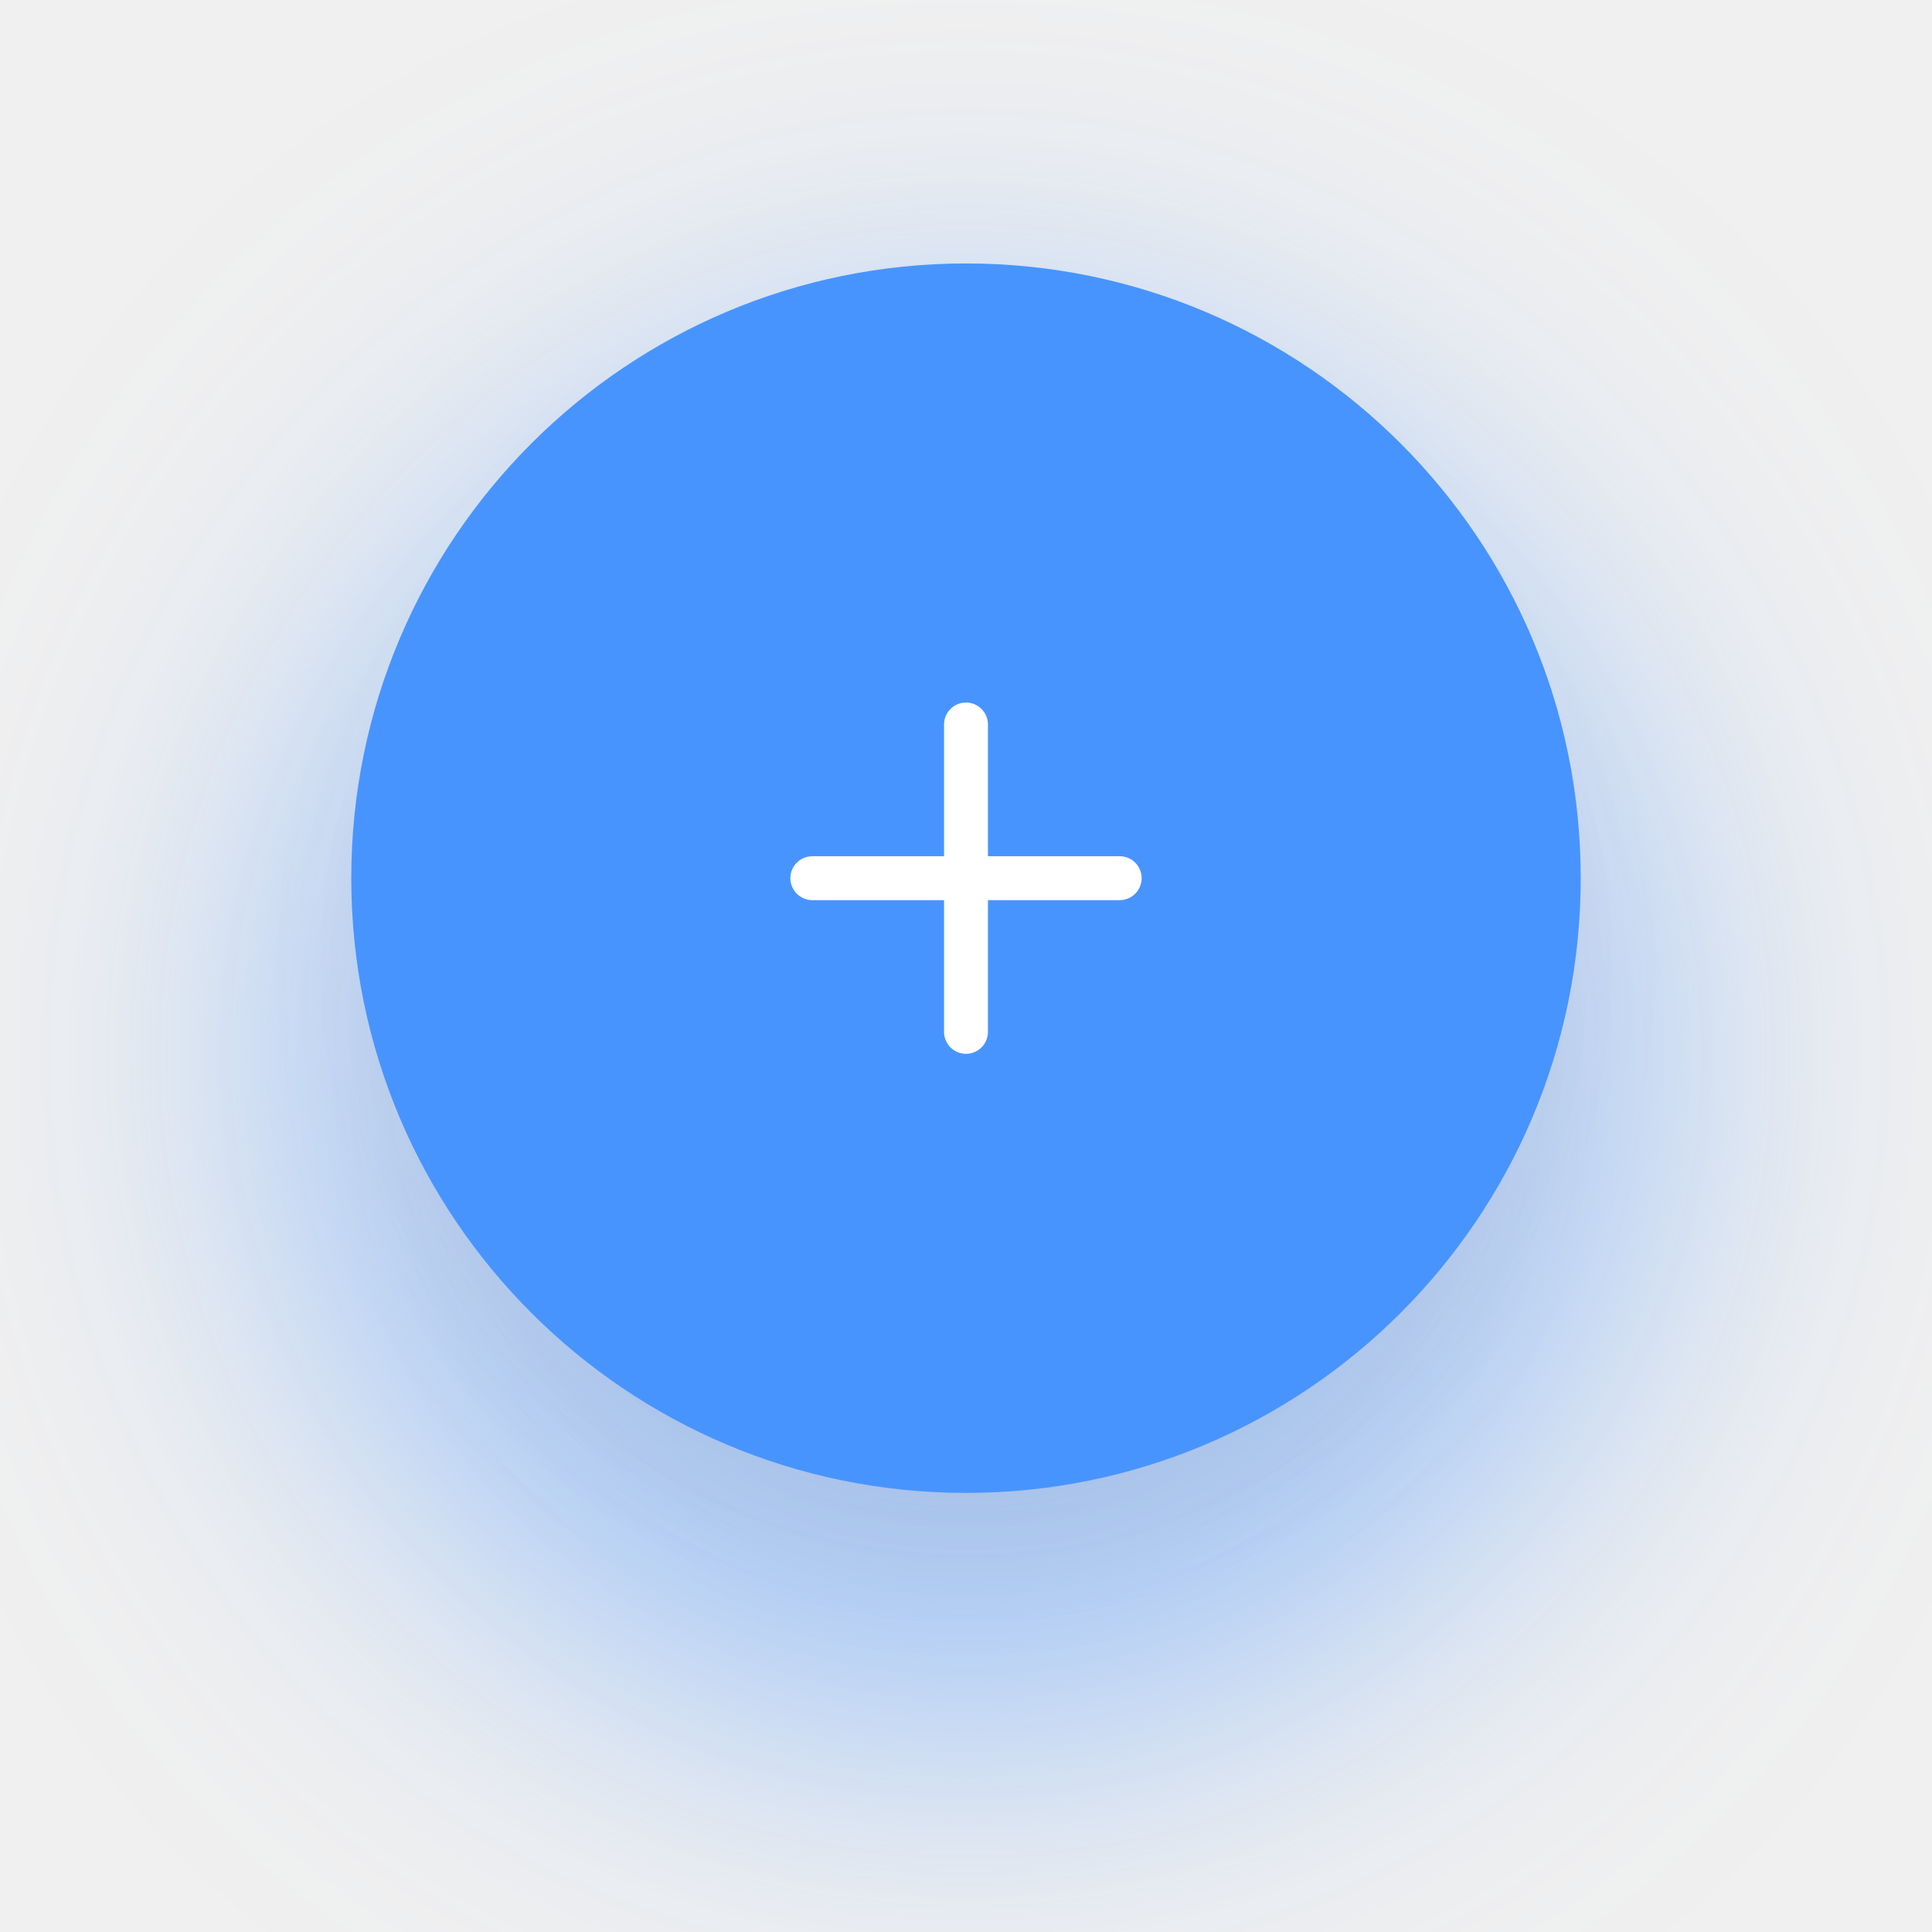
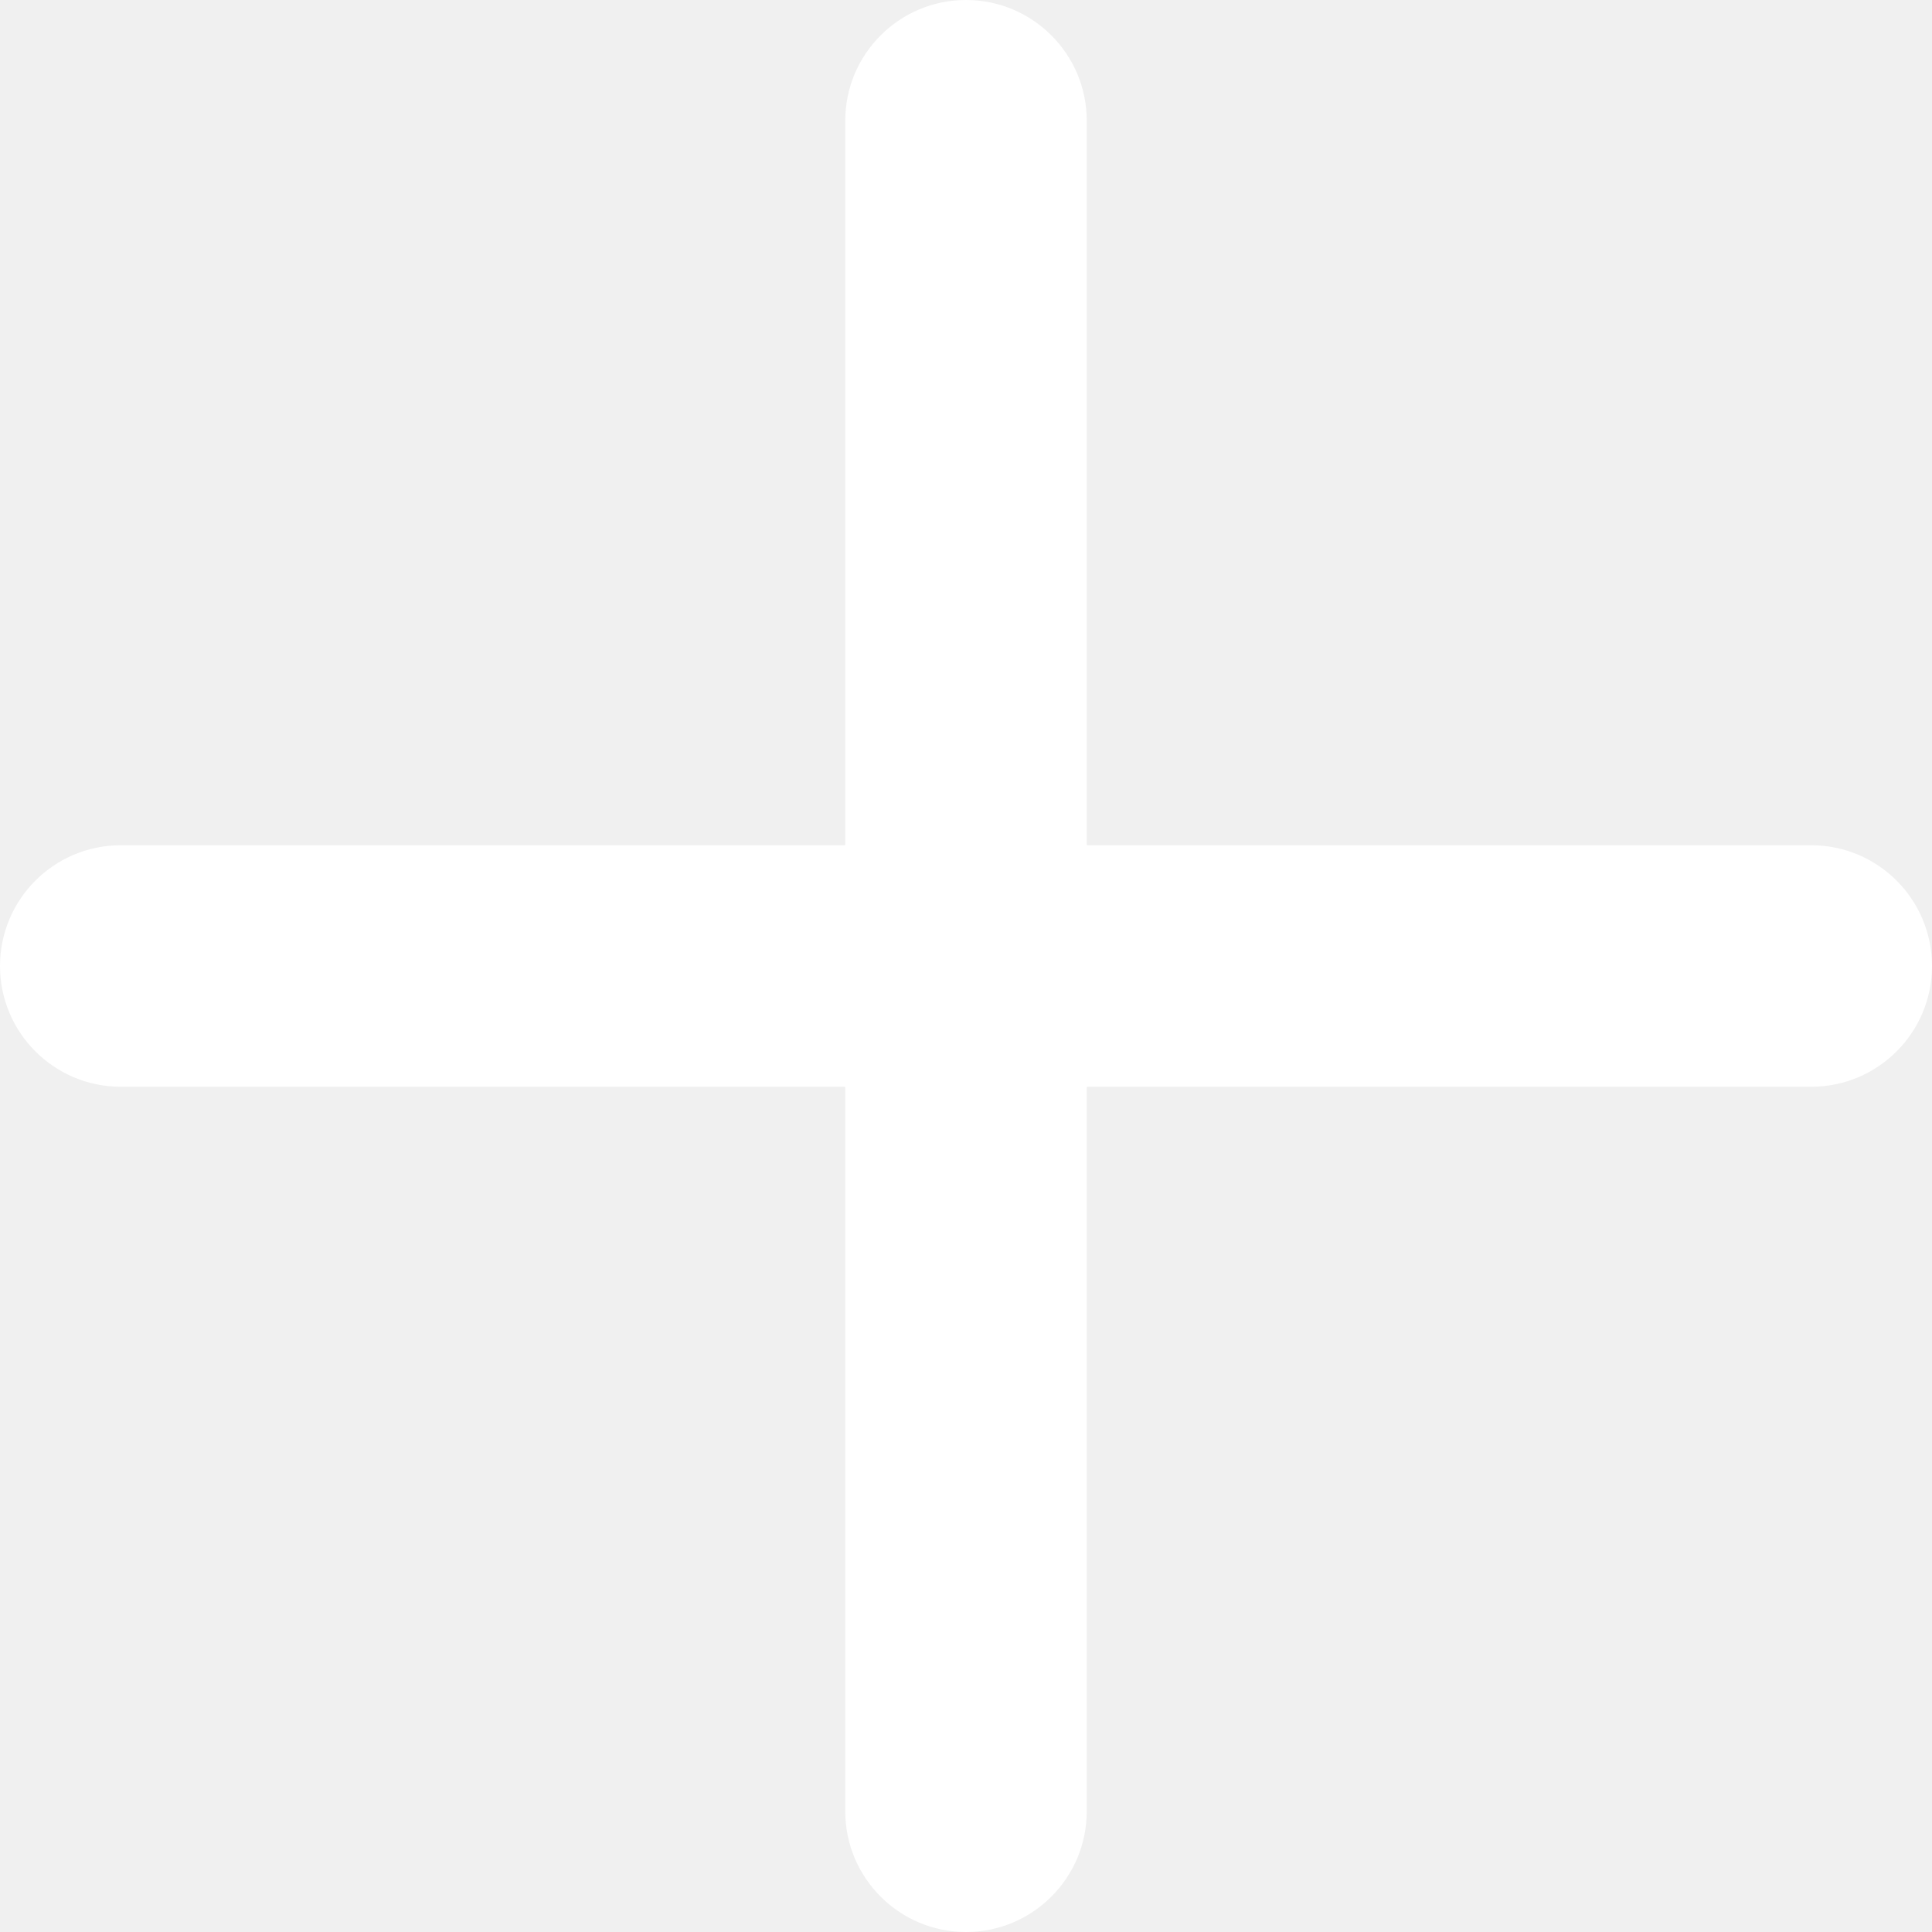
- <svg xmlns="http://www.w3.org/2000/svg" width="88" height="88" viewBox="0 0 88 88" fill="none">
-   <g filter="url(#filter0_d_6_1229)">
-     <g filter="url(#filter1_d_6_1229)">
-       <circle cx="44" cy="40" r="28" fill="#4894FF" />
-     </g>
-     <path fill-rule="evenodd" clip-rule="evenodd" d="M44 32C44.552 32 45 32.448 45 33V47C45 47.552 44.552 48 44 48C43.448 48 43 47.552 43 47V33C43 32.448 43.448 32 44 32Z" fill="white" />
-     <path fill-rule="evenodd" clip-rule="evenodd" d="M36 40C36 39.448 36.448 39 37 39H51C51.552 39 52 39.448 52 40C52 40.552 51.552 41 51 41H37C36.448 41 36 40.552 36 40Z" fill="white" />
-   </g>
-   <defs>
-     <filter id="filter0_d_6_1229" x="0" y="0" width="88" height="88" filterUnits="userSpaceOnUse" color-interpolation-filters="sRGB">
-       <feFlood flood-opacity="0" result="BackgroundImageFix" />
-       <feColorMatrix in="SourceAlpha" type="matrix" values="0 0 0 0 0 0 0 0 0 0 0 0 0 0 0 0 0 0 127 0" result="hardAlpha" />
-       <feOffset dy="4" />
-       <feGaussianBlur stdDeviation="8" />
-       <feColorMatrix type="matrix" values="0 0 0 0 0.282 0 0 0 0 0.58 0 0 0 0 1 0 0 0 0.5 0" />
-       <feBlend mode="normal" in2="BackgroundImageFix" result="effect1_dropShadow_6_1229" />
-       <feBlend mode="normal" in="SourceGraphic" in2="effect1_dropShadow_6_1229" result="shape" />
-     </filter>
-     <filter id="filter1_d_6_1229" x="12" y="12" width="64" height="64" filterUnits="userSpaceOnUse" color-interpolation-filters="sRGB">
-       <feFlood flood-opacity="0" result="BackgroundImageFix" />
-       <feColorMatrix in="SourceAlpha" type="matrix" values="0 0 0 0 0 0 0 0 0 0 0 0 0 0 0 0 0 0 127 0" result="hardAlpha" />
-       <feOffset dy="4" />
-       <feGaussianBlur stdDeviation="2" />
-       <feColorMatrix type="matrix" values="0 0 0 0 1 0 0 0 0 0.595 0 0 0 0 0.221 0 0 0 0.06 0" />
-       <feBlend mode="normal" in2="BackgroundImageFix" result="effect1_dropShadow_6_1229" />
-       <feBlend mode="normal" in="SourceGraphic" in2="effect1_dropShadow_6_1229" result="shape" />
-     </filter>
-   </defs>
+ <svg xmlns="http://www.w3.org/2000/svg" width="16" height="16" viewBox="0 0 16 16" fill="none">
+   <path fill-rule="evenodd" clip-rule="evenodd" d="M8 0C8.552 0 9 0.448 9 1V15C9 15.552 8.552 16 8 16C7.448 16 7 15.552 7 15V1C7 0.448 7.448 0 8 0Z" fill="white" />
+   <path fill-rule="evenodd" clip-rule="evenodd" d="M0 8C0 7.448 0.448 7 1 7H15C15.552 7 16 7.448 16 8C16 8.552 15.552 9 15 9H1C0.448 9 0 8.552 0 8Z" fill="white" />
</svg>
